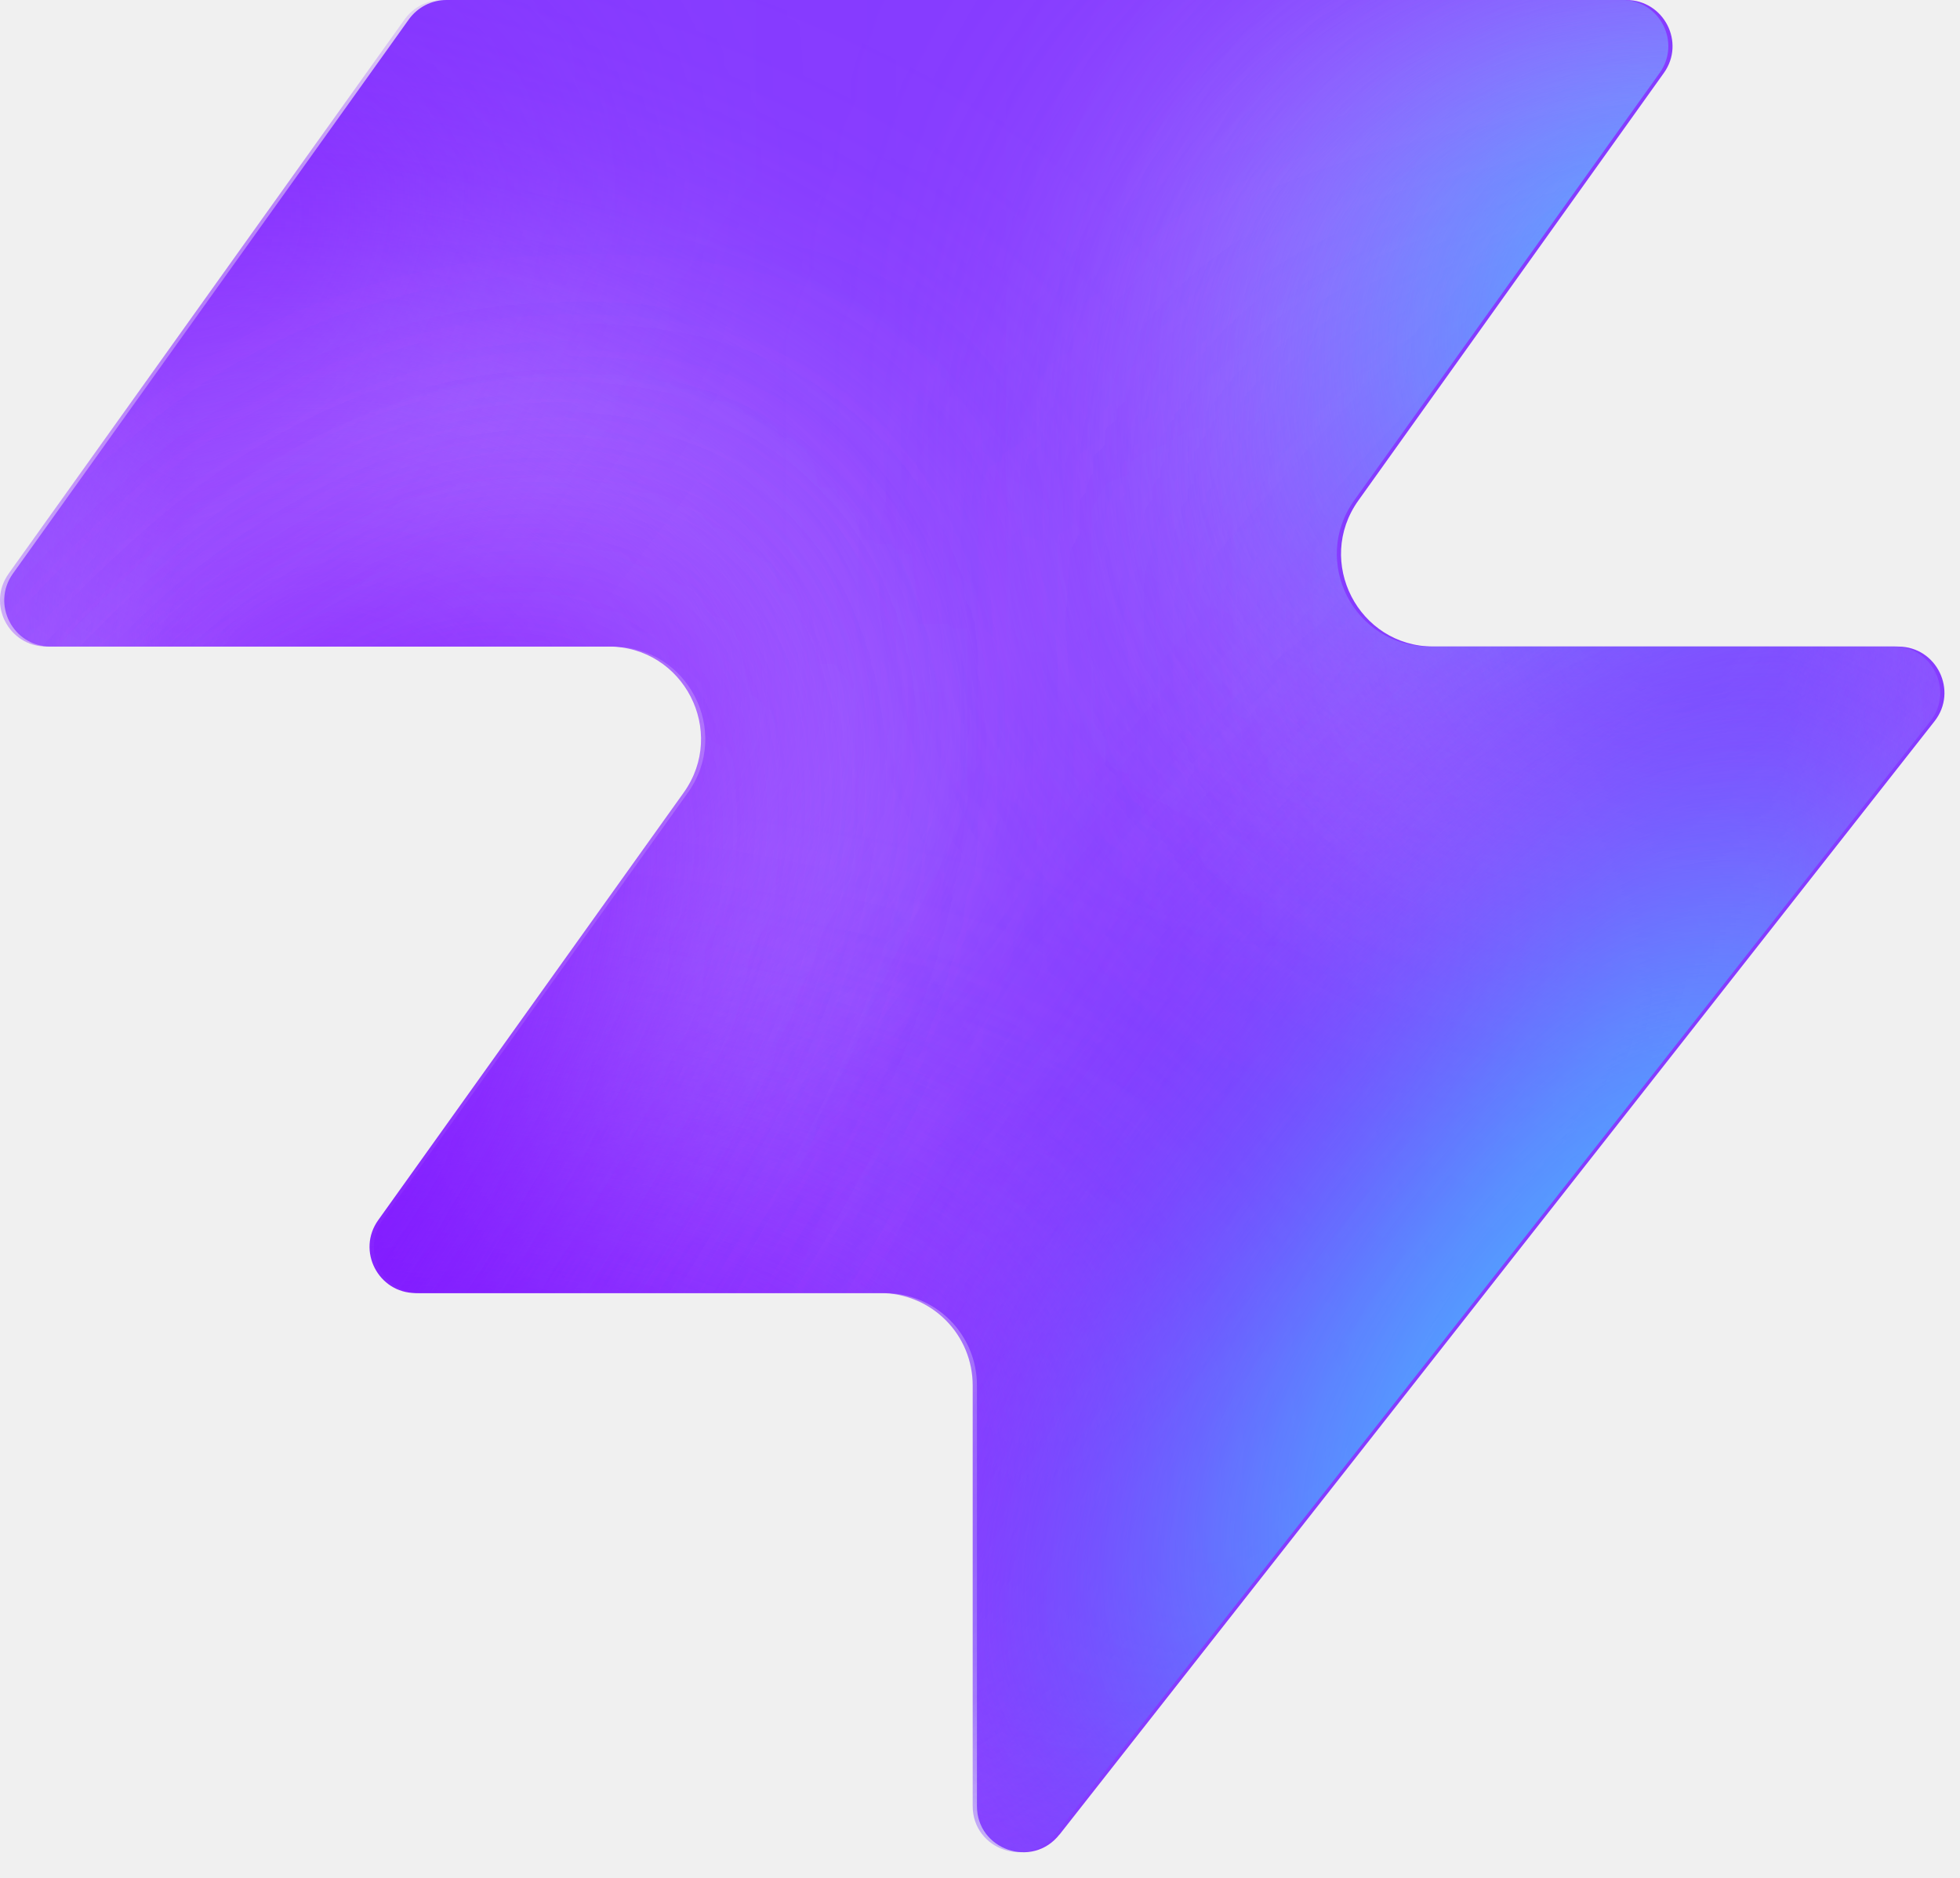
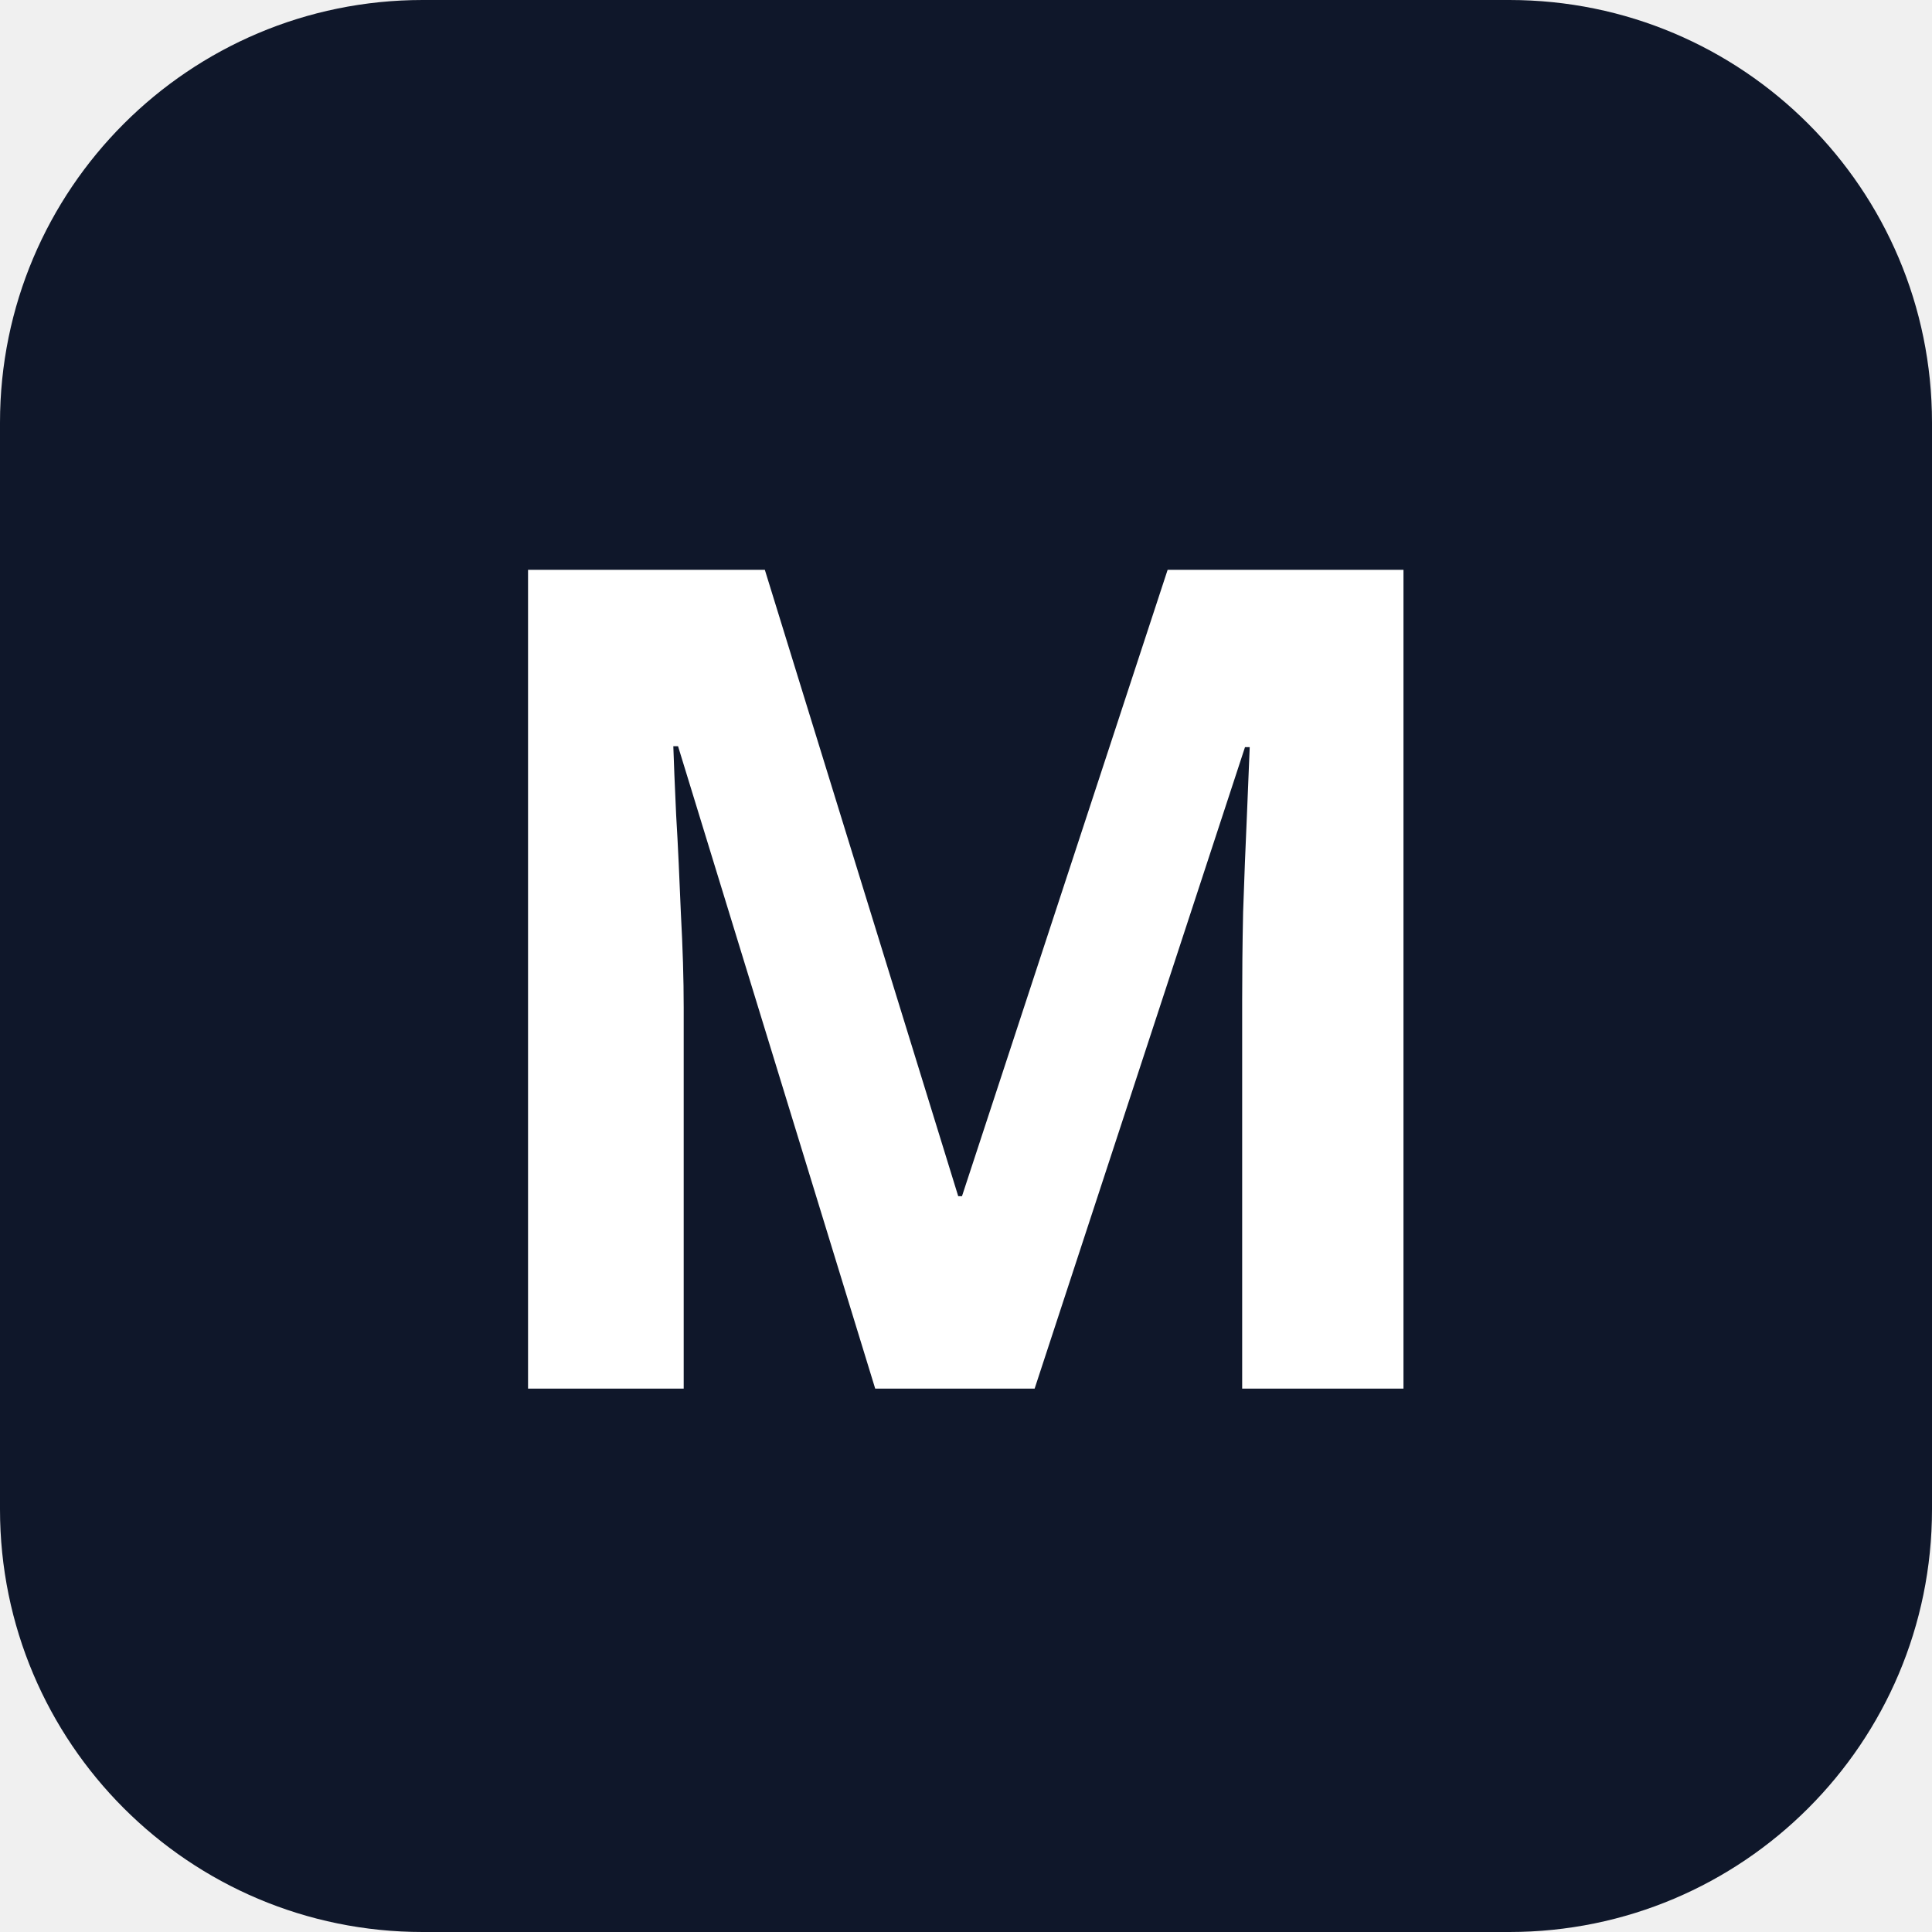
- <svg xmlns="http://www.w3.org/2000/svg" width="48" height="46" fill="none" viewBox="0 0 48 46">
-   <path fill="#863bff" d="M25.946 44.938c-.664.845-2.021.375-2.021-.698V33.937a2.26 2.26 0 0 0-2.262-2.262H10.287c-.92 0-1.456-1.04-.92-1.788l7.48-10.471c1.07-1.497 0-3.578-1.842-3.578H1.237c-.92 0-1.456-1.04-.92-1.788L10.013.474c.214-.297.556-.474.92-.474h28.894c.92 0 1.456 1.04.92 1.788l-7.48 10.471c-1.07 1.498 0 3.579 1.842 3.579h11.377c.943 0 1.473 1.088.89 1.83L25.947 44.94z" style="fill:#863bff;fill:color(display-p3 .525 .23 1);fill-opacity:1" />
-   <mask id="a" width="48" height="46" x="0" y="0" maskUnits="userSpaceOnUse" style="mask-type:alpha">
-     <path fill="#000" d="M25.842 44.938c-.664.844-2.021.375-2.021-.698V33.937a2.26 2.26 0 0 0-2.262-2.262H10.183c-.92 0-1.456-1.04-.92-1.788l7.48-10.471c1.07-1.498 0-3.579-1.842-3.579H1.133c-.92 0-1.456-1.04-.92-1.787L9.91.473c.214-.297.556-.474.92-.474h28.894c.92 0 1.456 1.04.92 1.788l-7.48 10.471c-1.07 1.498 0 3.578 1.842 3.578h11.377c.943 0 1.473 1.088.89 1.832L25.843 44.94z" style="fill:#000;fill-opacity:1" />
-   </mask>
-   <g mask="url(#a)">
-     <g filter="url(#b)">
-       <ellipse cx="5.508" cy="14.704" fill="#ede6ff" rx="5.508" ry="14.704" style="fill:#ede6ff;fill:color(display-p3 .927 .903 1);fill-opacity:1" transform="matrix(.00324 1 1 -.00324 -4.47 31.516)" />
-     </g>
-     <g filter="url(#c)">
-       <ellipse cx="10.399" cy="29.851" fill="#ede6ff" rx="10.399" ry="29.851" style="fill:#ede6ff;fill:color(display-p3 .927 .903 1);fill-opacity:1" transform="matrix(.00324 1 1 -.00324 -39.328 7.883)" />
-     </g>
-     <g filter="url(#d)">
-       <ellipse cx="5.508" cy="30.487" fill="#7e14ff" rx="5.508" ry="30.487" style="fill:#7e14ff;fill:color(display-p3 .492 .077 1);fill-opacity:1" transform="rotate(89.814 -25.913 -14.639)scale(1 -1)" />
-     </g>
-     <g filter="url(#e)">
-       <ellipse cx="5.508" cy="30.599" fill="#7e14ff" rx="5.508" ry="30.599" style="fill:#7e14ff;fill:color(display-p3 .492 .077 1);fill-opacity:1" transform="rotate(89.814 -32.644 -3.334)scale(1 -1)" />
-     </g>
-     <g filter="url(#f)">
-       <ellipse cx="5.508" cy="30.599" fill="#7e14ff" rx="5.508" ry="30.599" style="fill:#7e14ff;fill:color(display-p3 .492 .077 1);fill-opacity:1" transform="matrix(.00324 1 1 -.00324 -34.34 30.47)" />
-     </g>
-     <g filter="url(#g)">
-       <ellipse cx="14.072" cy="22.078" fill="#ede6ff" rx="14.072" ry="22.078" style="fill:#ede6ff;fill:color(display-p3 .927 .903 1);fill-opacity:1" transform="rotate(93.35 24.506 48.493)scale(-1 1)" />
-     </g>
-     <g filter="url(#h)">
-       <ellipse cx="3.47" cy="21.501" fill="#7e14ff" rx="3.47" ry="21.501" style="fill:#7e14ff;fill:color(display-p3 .492 .077 1);fill-opacity:1" transform="rotate(89.009 28.708 47.59)scale(-1 1)" />
-     </g>
-     <g filter="url(#i)">
-       <ellipse cx="3.47" cy="21.501" fill="#7e14ff" rx="3.47" ry="21.501" style="fill:#7e14ff;fill:color(display-p3 .492 .077 1);fill-opacity:1" transform="rotate(89.009 28.708 47.59)scale(-1 1)" />
-     </g>
-     <g filter="url(#j)">
-       <ellipse cx=".387" cy="8.972" fill="#7e14ff" rx="4.407" ry="29.108" style="fill:#7e14ff;fill:color(display-p3 .492 .077 1);fill-opacity:1" transform="rotate(39.51 .387 8.972)" />
-     </g>
-     <g filter="url(#k)">
-       <ellipse cx="47.523" cy="-6.092" fill="#7e14ff" rx="4.407" ry="29.108" style="fill:#7e14ff;fill:color(display-p3 .492 .077 1);fill-opacity:1" transform="rotate(37.892 47.523 -6.092)" />
-     </g>
-     <g filter="url(#l)">
-       <ellipse cx="41.412" cy="6.333" fill="#47bfff" rx="5.971" ry="9.665" style="fill:#47bfff;fill:color(display-p3 .28 .748 1);fill-opacity:1" transform="rotate(37.892 41.412 6.333)" />
-     </g>
-     <g filter="url(#m)">
-       <ellipse cx="-1.879" cy="38.332" fill="#7e14ff" rx="4.407" ry="29.108" style="fill:#7e14ff;fill:color(display-p3 .492 .077 1);fill-opacity:1" transform="rotate(37.892 -1.88 38.332)" />
-     </g>
-     <g filter="url(#n)">
-       <ellipse cx="-1.879" cy="38.332" fill="#7e14ff" rx="4.407" ry="29.108" style="fill:#7e14ff;fill:color(display-p3 .492 .077 1);fill-opacity:1" transform="rotate(37.892 -1.88 38.332)" />
-     </g>
-     <g filter="url(#o)">
-       <ellipse cx="35.651" cy="29.907" fill="#7e14ff" rx="4.407" ry="29.108" style="fill:#7e14ff;fill:color(display-p3 .492 .077 1);fill-opacity:1" transform="rotate(37.892 35.651 29.907)" />
-     </g>
-     <g filter="url(#p)">
-       <ellipse cx="38.418" cy="32.4" fill="#47bfff" rx="5.971" ry="15.297" style="fill:#47bfff;fill:color(display-p3 .28 .748 1);fill-opacity:1" transform="rotate(37.892 38.418 32.4)" />
-     </g>
-   </g>
-   <defs>
-     <filter id="b" width="60.045" height="41.654" x="-19.77" y="16.149" color-interpolation-filters="sRGB" filterUnits="userSpaceOnUse">
-       <feFlood flood-opacity="0" result="BackgroundImageFix" />
-       <feBlend in="SourceGraphic" in2="BackgroundImageFix" result="shape" />
-       <feGaussianBlur result="effect1_foregroundBlur_2002_17158" stdDeviation="7.659" />
-     </filter>
-     <filter id="c" width="90.34" height="51.437" x="-54.613" y="-7.533" color-interpolation-filters="sRGB" filterUnits="userSpaceOnUse">
-       <feFlood flood-opacity="0" result="BackgroundImageFix" />
-       <feBlend in="SourceGraphic" in2="BackgroundImageFix" result="shape" />
-       <feGaussianBlur result="effect1_foregroundBlur_2002_17158" stdDeviation="7.659" />
-     </filter>
-     <filter id="d" width="79.355" height="29.4" x="-49.64" y="2.03" color-interpolation-filters="sRGB" filterUnits="userSpaceOnUse">
-       <feFlood flood-opacity="0" result="BackgroundImageFix" />
-       <feBlend in="SourceGraphic" in2="BackgroundImageFix" result="shape" />
-       <feGaussianBlur result="effect1_foregroundBlur_2002_17158" stdDeviation="4.596" />
-     </filter>
-     <filter id="e" width="79.579" height="29.4" x="-45.045" y="20.029" color-interpolation-filters="sRGB" filterUnits="userSpaceOnUse">
-       <feFlood flood-opacity="0" result="BackgroundImageFix" />
-       <feBlend in="SourceGraphic" in2="BackgroundImageFix" result="shape" />
-       <feGaussianBlur result="effect1_foregroundBlur_2002_17158" stdDeviation="4.596" />
-     </filter>
-     <filter id="f" width="79.579" height="29.4" x="-43.513" y="21.178" color-interpolation-filters="sRGB" filterUnits="userSpaceOnUse">
-       <feFlood flood-opacity="0" result="BackgroundImageFix" />
-       <feBlend in="SourceGraphic" in2="BackgroundImageFix" result="shape" />
-       <feGaussianBlur result="effect1_foregroundBlur_2002_17158" stdDeviation="4.596" />
-     </filter>
-     <filter id="g" width="74.749" height="58.852" x="15.756" y="-17.901" color-interpolation-filters="sRGB" filterUnits="userSpaceOnUse">
-       <feFlood flood-opacity="0" result="BackgroundImageFix" />
-       <feBlend in="SourceGraphic" in2="BackgroundImageFix" result="shape" />
-       <feGaussianBlur result="effect1_foregroundBlur_2002_17158" stdDeviation="7.659" />
-     </filter>
-     <filter id="h" width="61.377" height="25.362" x="23.548" y="2.284" color-interpolation-filters="sRGB" filterUnits="userSpaceOnUse">
-       <feFlood flood-opacity="0" result="BackgroundImageFix" />
-       <feBlend in="SourceGraphic" in2="BackgroundImageFix" result="shape" />
-       <feGaussianBlur result="effect1_foregroundBlur_2002_17158" stdDeviation="4.596" />
-     </filter>
-     <filter id="i" width="61.377" height="25.362" x="23.548" y="2.284" color-interpolation-filters="sRGB" filterUnits="userSpaceOnUse">
-       <feFlood flood-opacity="0" result="BackgroundImageFix" />
-       <feBlend in="SourceGraphic" in2="BackgroundImageFix" result="shape" />
-       <feGaussianBlur result="effect1_foregroundBlur_2002_17158" stdDeviation="4.596" />
-     </filter>
-     <filter id="j" width="56.045" height="63.649" x="-27.636" y="-22.853" color-interpolation-filters="sRGB" filterUnits="userSpaceOnUse">
-       <feFlood flood-opacity="0" result="BackgroundImageFix" />
-       <feBlend in="SourceGraphic" in2="BackgroundImageFix" result="shape" />
-       <feGaussianBlur result="effect1_foregroundBlur_2002_17158" stdDeviation="4.596" />
-     </filter>
-     <filter id="k" width="54.814" height="64.646" x="20.116" y="-38.415" color-interpolation-filters="sRGB" filterUnits="userSpaceOnUse">
-       <feFlood flood-opacity="0" result="BackgroundImageFix" />
-       <feBlend in="SourceGraphic" in2="BackgroundImageFix" result="shape" />
-       <feGaussianBlur result="effect1_foregroundBlur_2002_17158" stdDeviation="4.596" />
-     </filter>
-     <filter id="l" width="33.541" height="35.313" x="24.641" y="-11.323" color-interpolation-filters="sRGB" filterUnits="userSpaceOnUse">
-       <feFlood flood-opacity="0" result="BackgroundImageFix" />
-       <feBlend in="SourceGraphic" in2="BackgroundImageFix" result="shape" />
-       <feGaussianBlur result="effect1_foregroundBlur_2002_17158" stdDeviation="4.596" />
-     </filter>
-     <filter id="m" width="54.814" height="64.646" x="-29.286" y="6.009" color-interpolation-filters="sRGB" filterUnits="userSpaceOnUse">
-       <feFlood flood-opacity="0" result="BackgroundImageFix" />
-       <feBlend in="SourceGraphic" in2="BackgroundImageFix" result="shape" />
-       <feGaussianBlur result="effect1_foregroundBlur_2002_17158" stdDeviation="4.596" />
-     </filter>
-     <filter id="n" width="54.814" height="64.646" x="-29.286" y="6.009" color-interpolation-filters="sRGB" filterUnits="userSpaceOnUse">
-       <feFlood flood-opacity="0" result="BackgroundImageFix" />
-       <feBlend in="SourceGraphic" in2="BackgroundImageFix" result="shape" />
-       <feGaussianBlur result="effect1_foregroundBlur_2002_17158" stdDeviation="4.596" />
-     </filter>
-     <filter id="o" width="54.814" height="64.646" x="8.244" y="-2.416" color-interpolation-filters="sRGB" filterUnits="userSpaceOnUse">
-       <feFlood flood-opacity="0" result="BackgroundImageFix" />
-       <feBlend in="SourceGraphic" in2="BackgroundImageFix" result="shape" />
-       <feGaussianBlur result="effect1_foregroundBlur_2002_17158" stdDeviation="4.596" />
-     </filter>
-     <filter id="p" width="39.409" height="43.623" x="18.713" y="10.588" color-interpolation-filters="sRGB" filterUnits="userSpaceOnUse">
-       <feFlood flood-opacity="0" result="BackgroundImageFix" />
-       <feBlend in="SourceGraphic" in2="BackgroundImageFix" result="shape" />
-       <feGaussianBlur result="effect1_foregroundBlur_2002_17158" stdDeviation="4.596" />
-     </filter>
-   </defs>
+ <svg xmlns="http://www.w3.org/2000/svg" viewBox="0 0 32 32">
+   <rect width="32" height="32" rx="7" fill="#0f172a" />
+   <text x="16" y="23" font-family="ui-sans-serif,system-ui,sans-serif" font-weight="800" font-size="19" fill="white" text-anchor="middle" letter-spacing="-0.5">M</text>
</svg>
